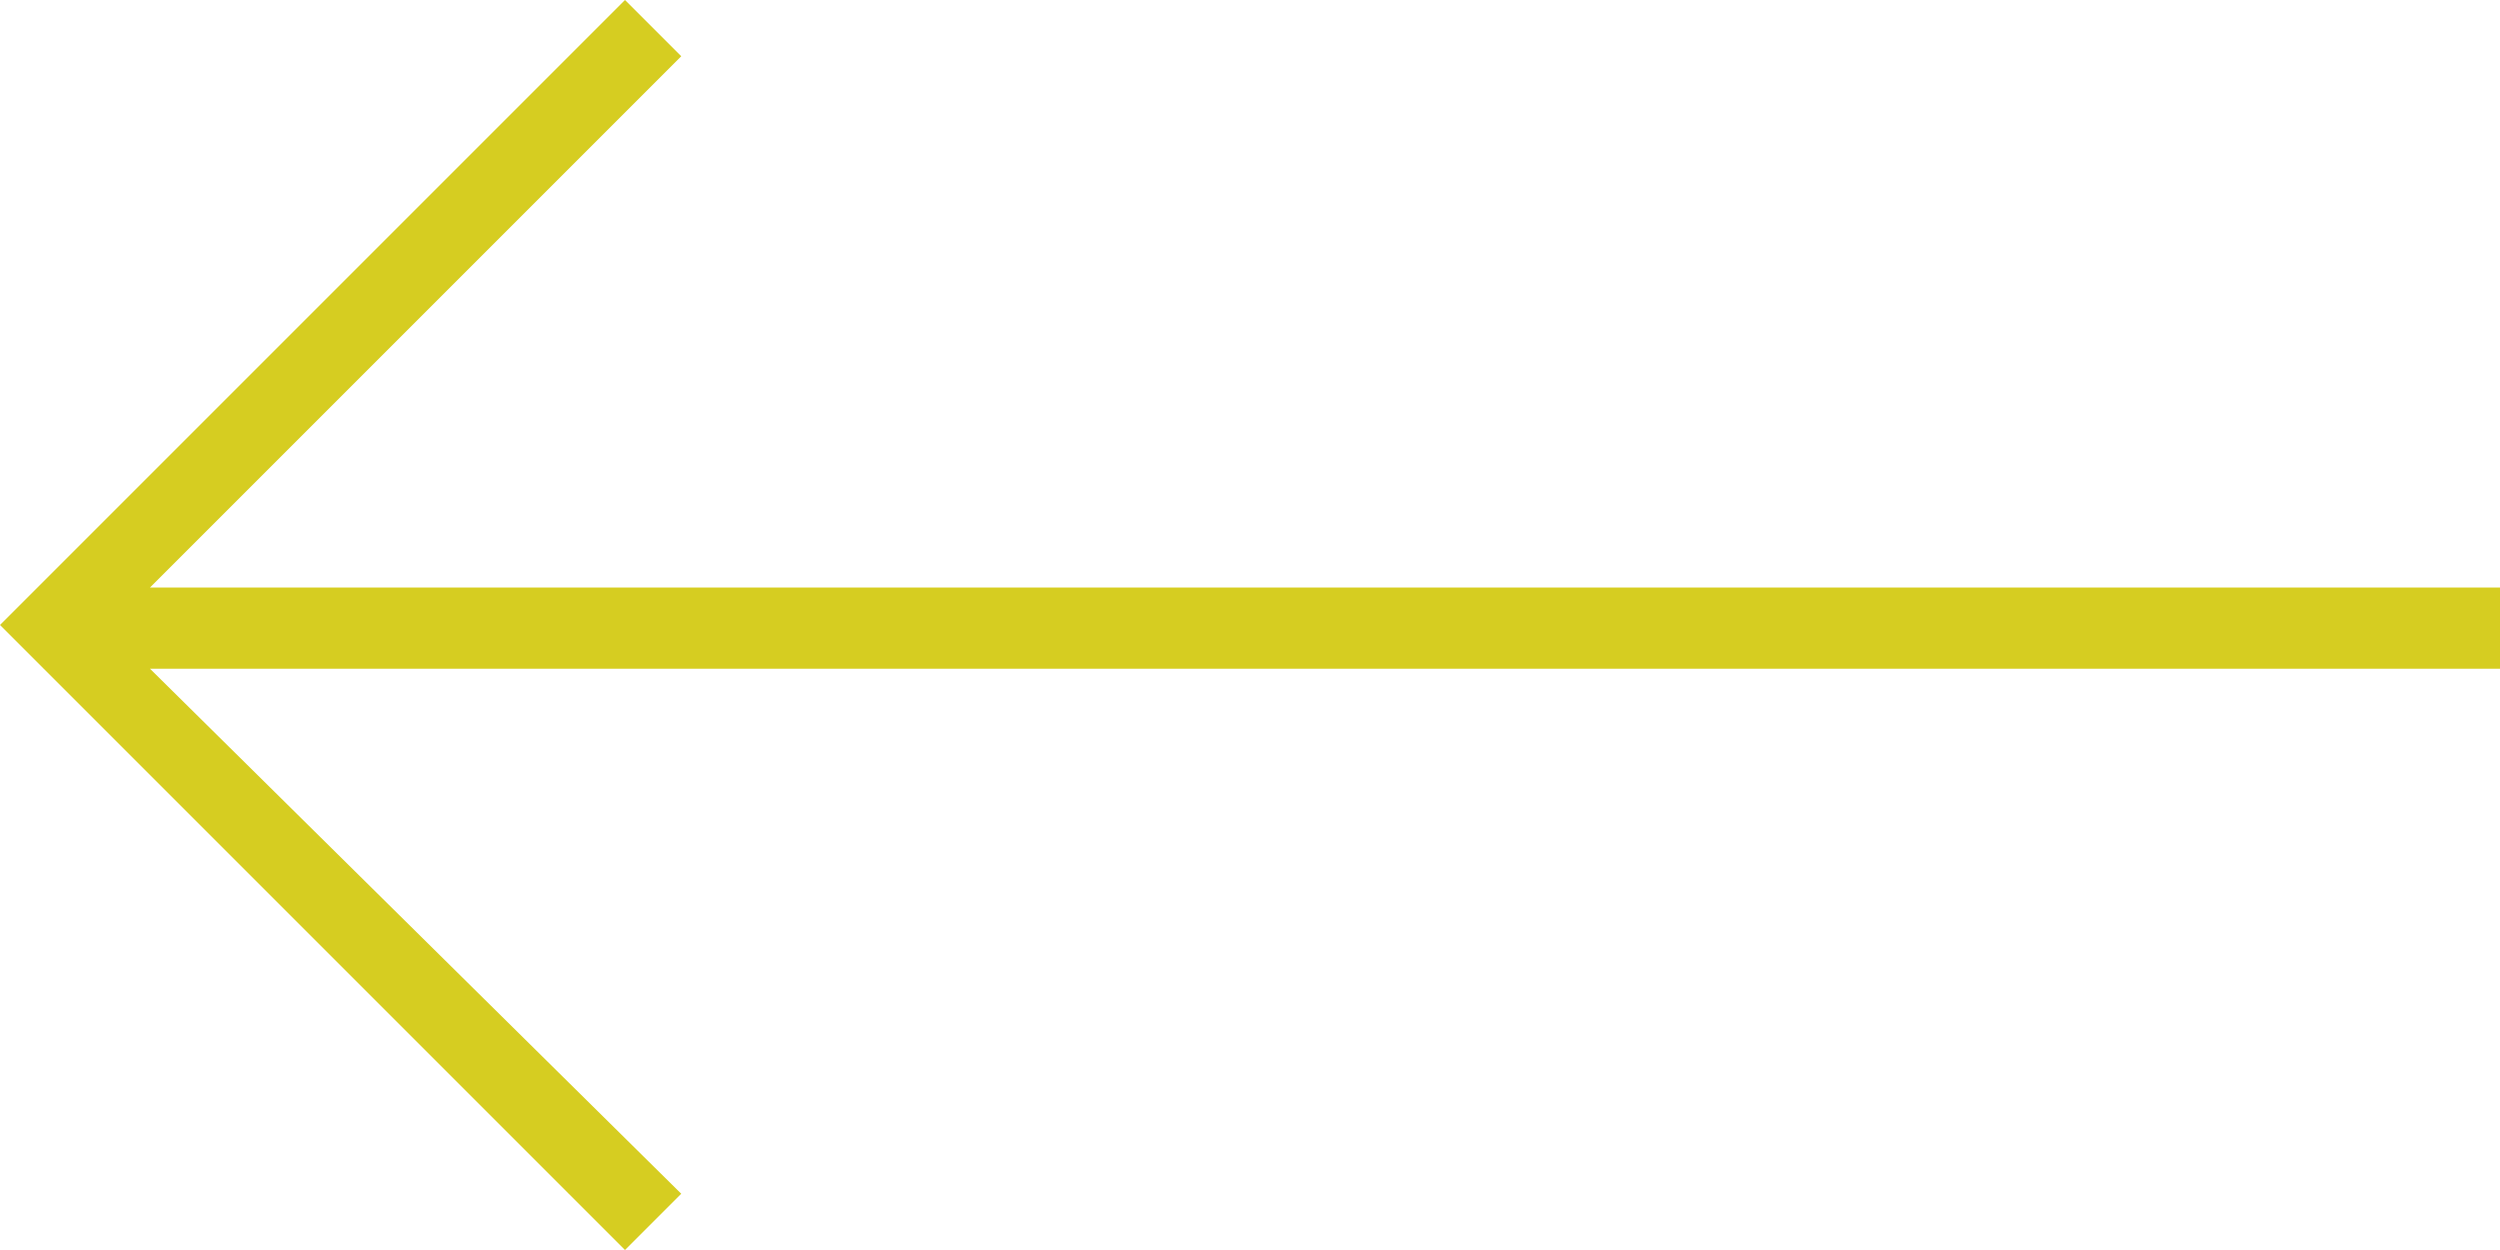
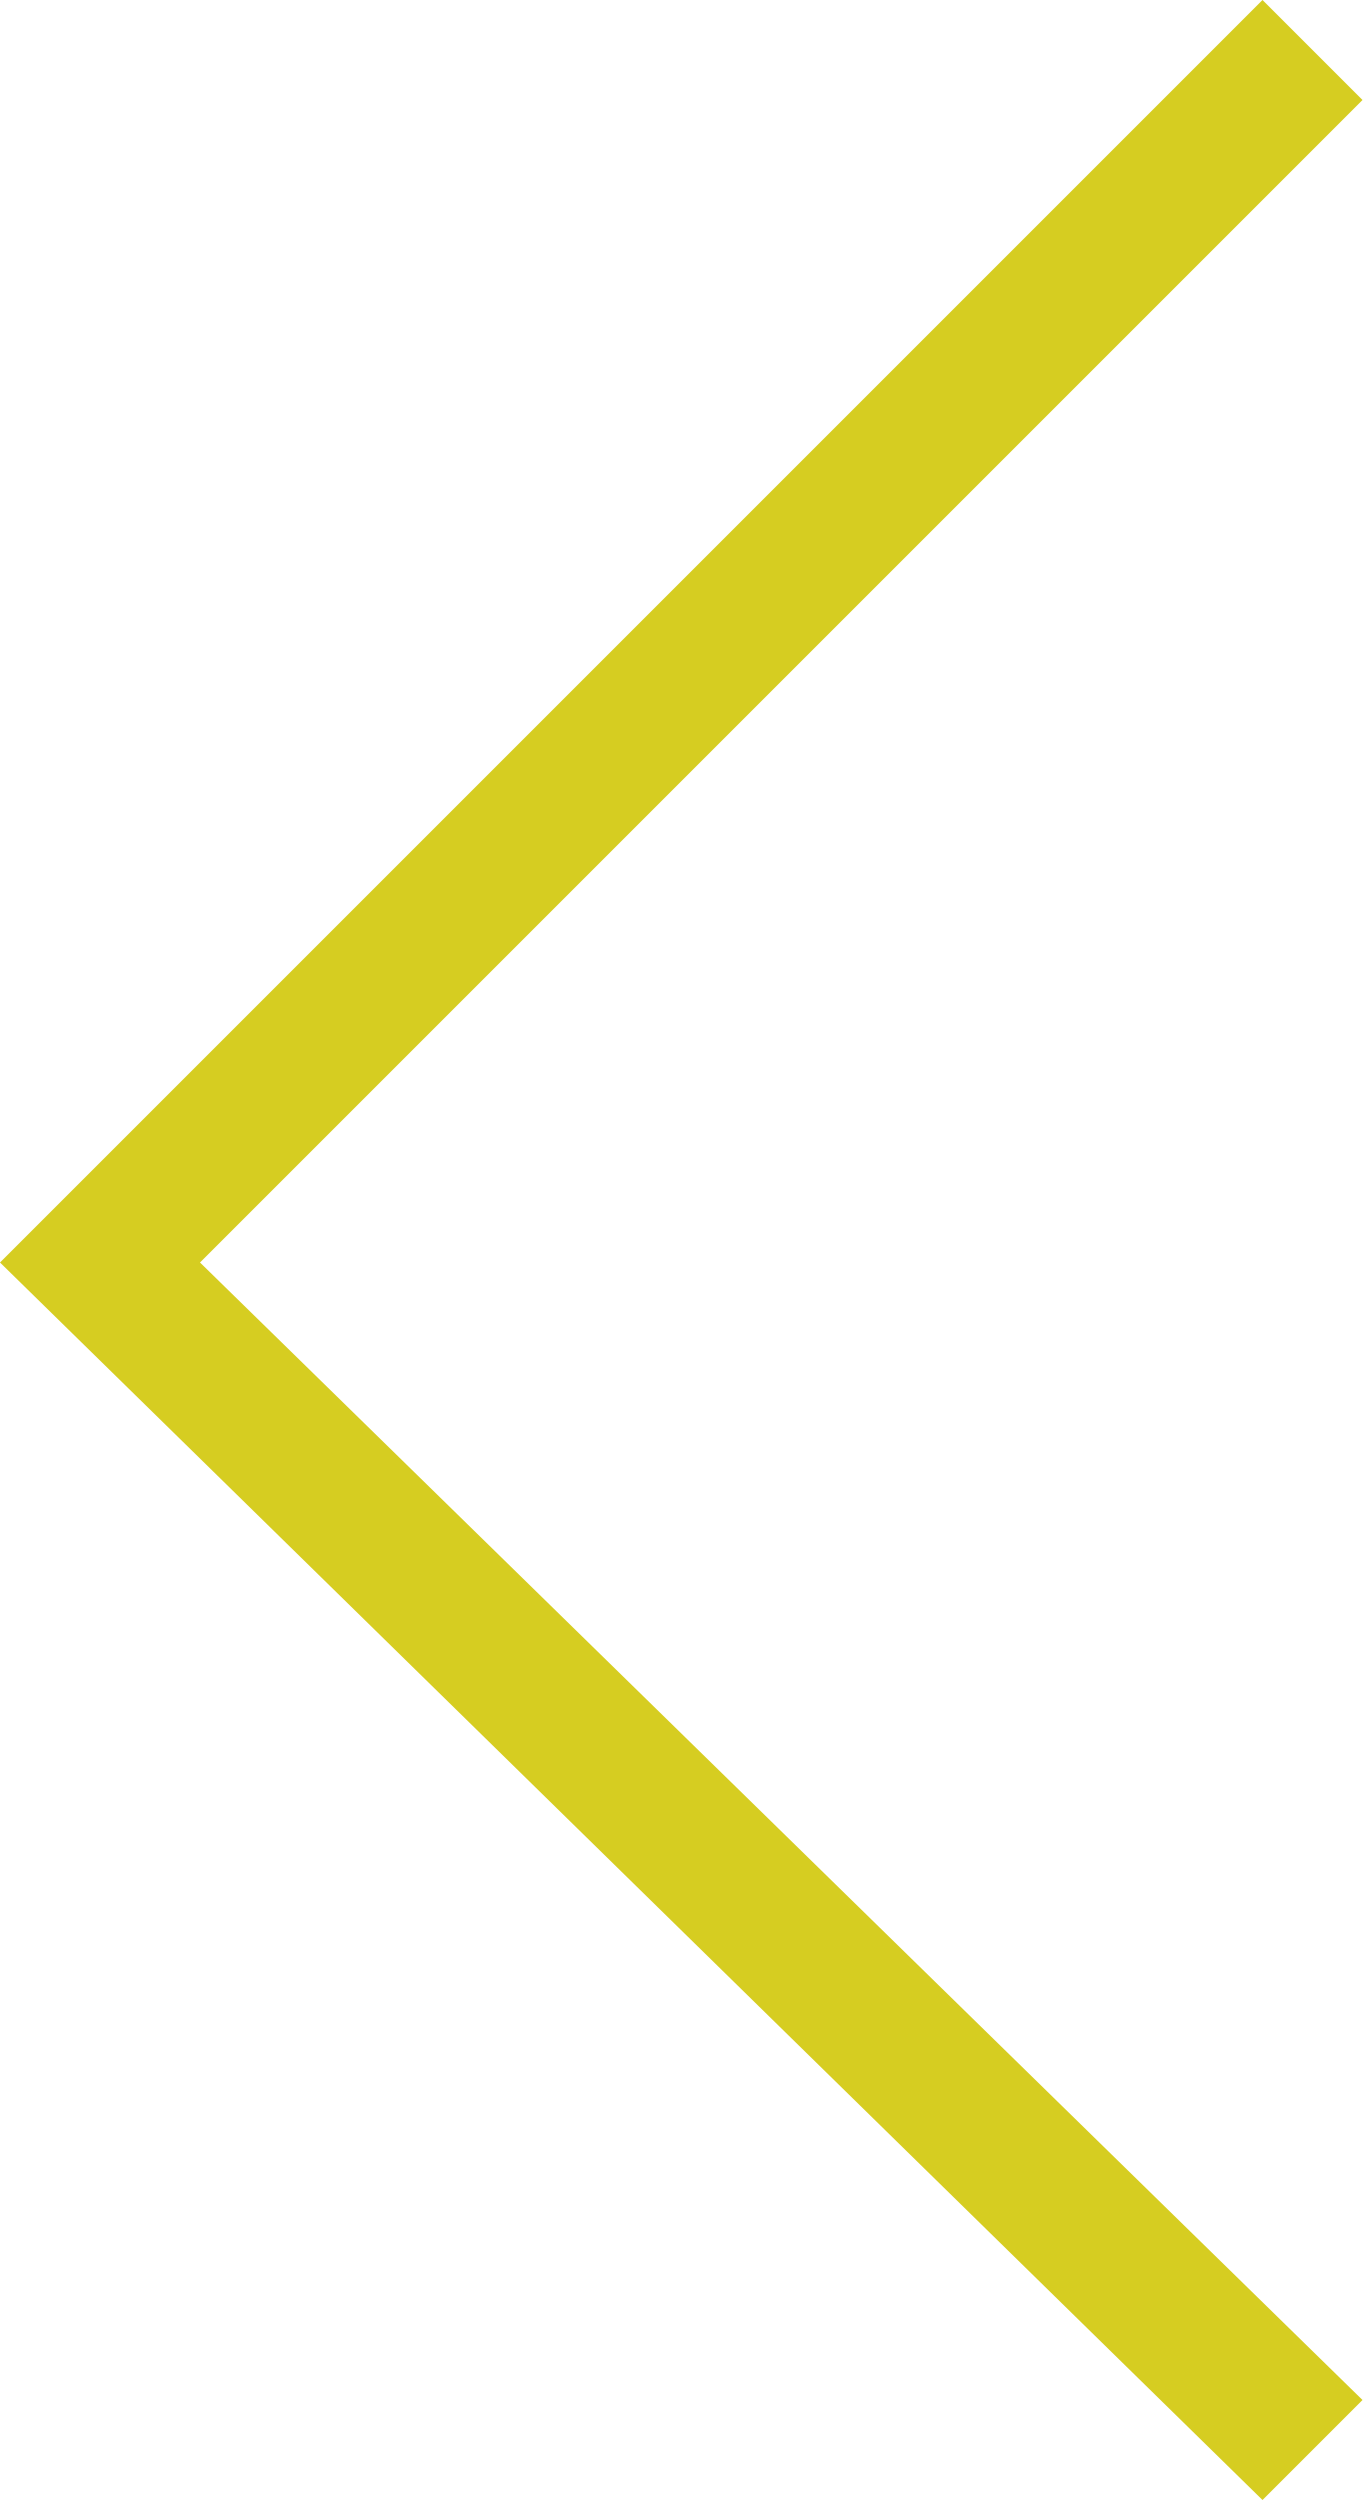
- <svg xmlns="http://www.w3.org/2000/svg" version="1.1" id="Layer_1" x="0px" y="0px" width="40px" height="20px" viewBox="0 0 40 20" style="enable-background:new 0 0 40 20;" xml:space="preserve">
+ <svg xmlns="http://www.w3.org/2000/svg" version="1.1" id="Layer_1" x="0px" y="0px" width="10.9px" height="20px" viewBox="0 0 10.9 20" style="enable-background:new 0 0 10.9 20;" xml:space="preserve">
  <style type="text/css">
	.st0{fill:#D6CD21;}
</style>
-   <g>
-     <path class="st0" d="M2.4,10.7l8.5,8.4L10,20L0,10L10,0l0.9,0.9L2.4,9.4H40v1.3H2.4z" />
-   </g>
+   <polygon class="st0" points="10.1,20 0,10.1 10.1,0 10.9,0.8 1.6,10.1 10.9,19.2 " />
</svg>
